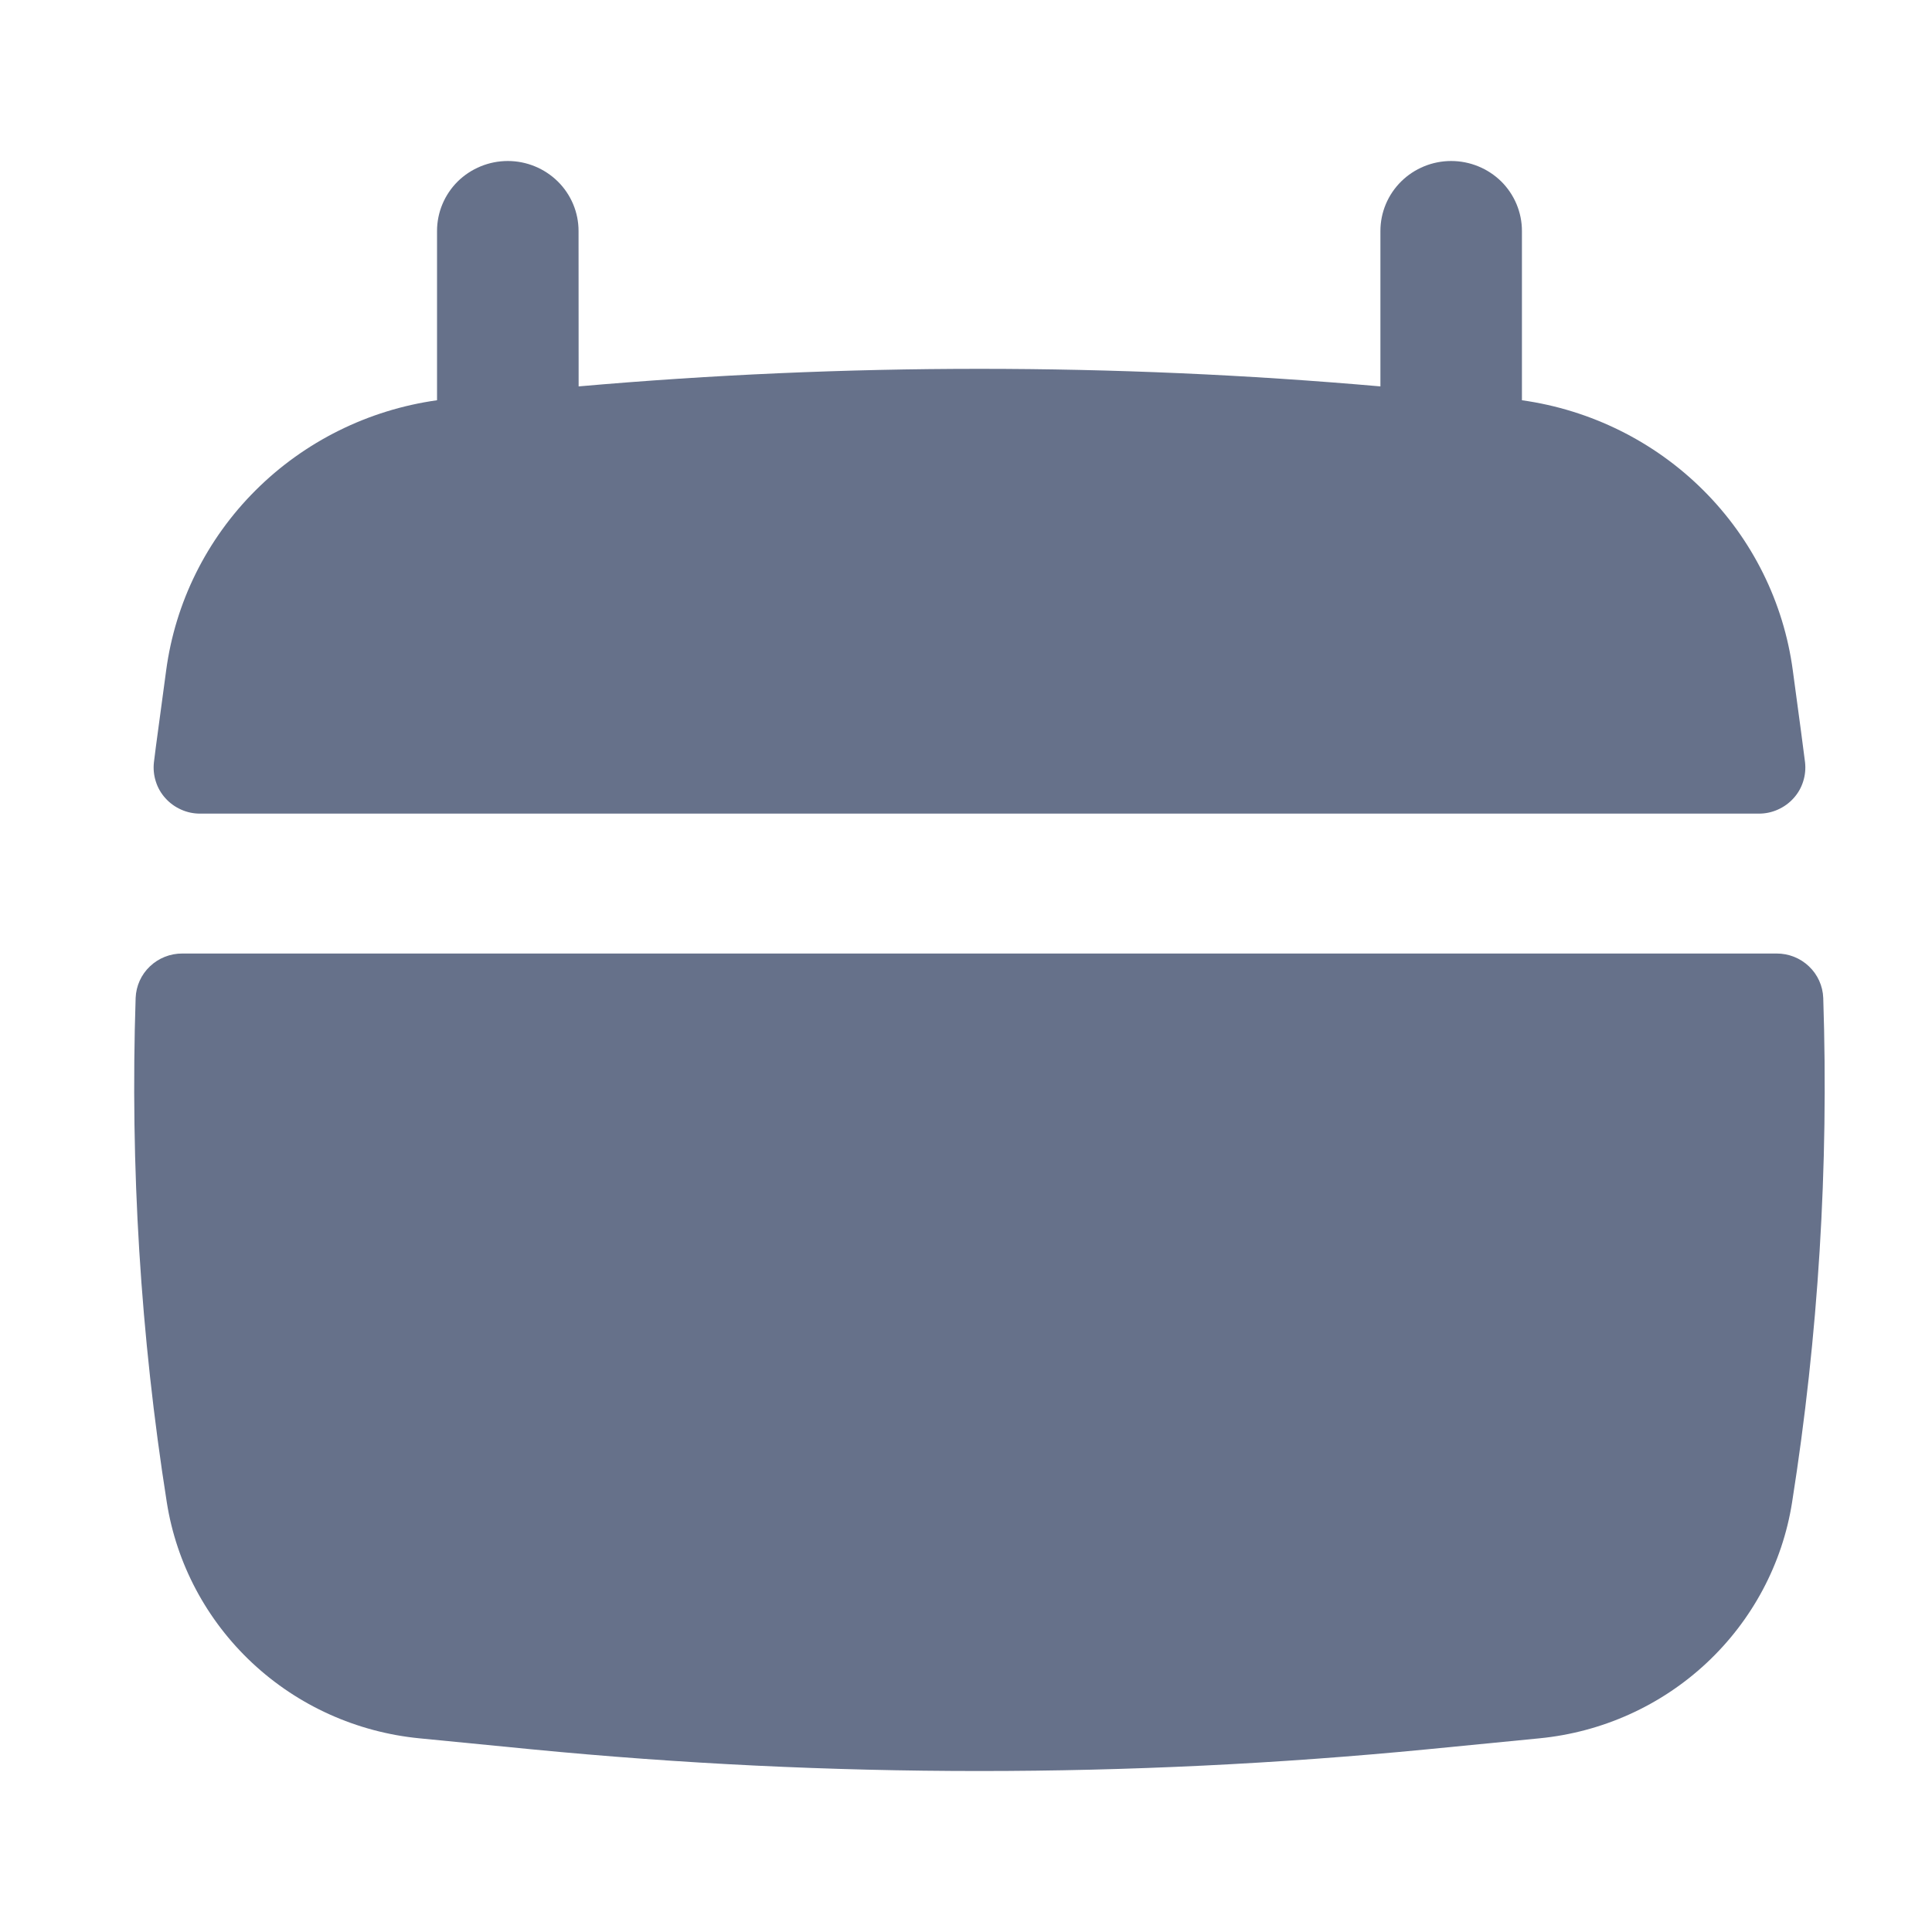
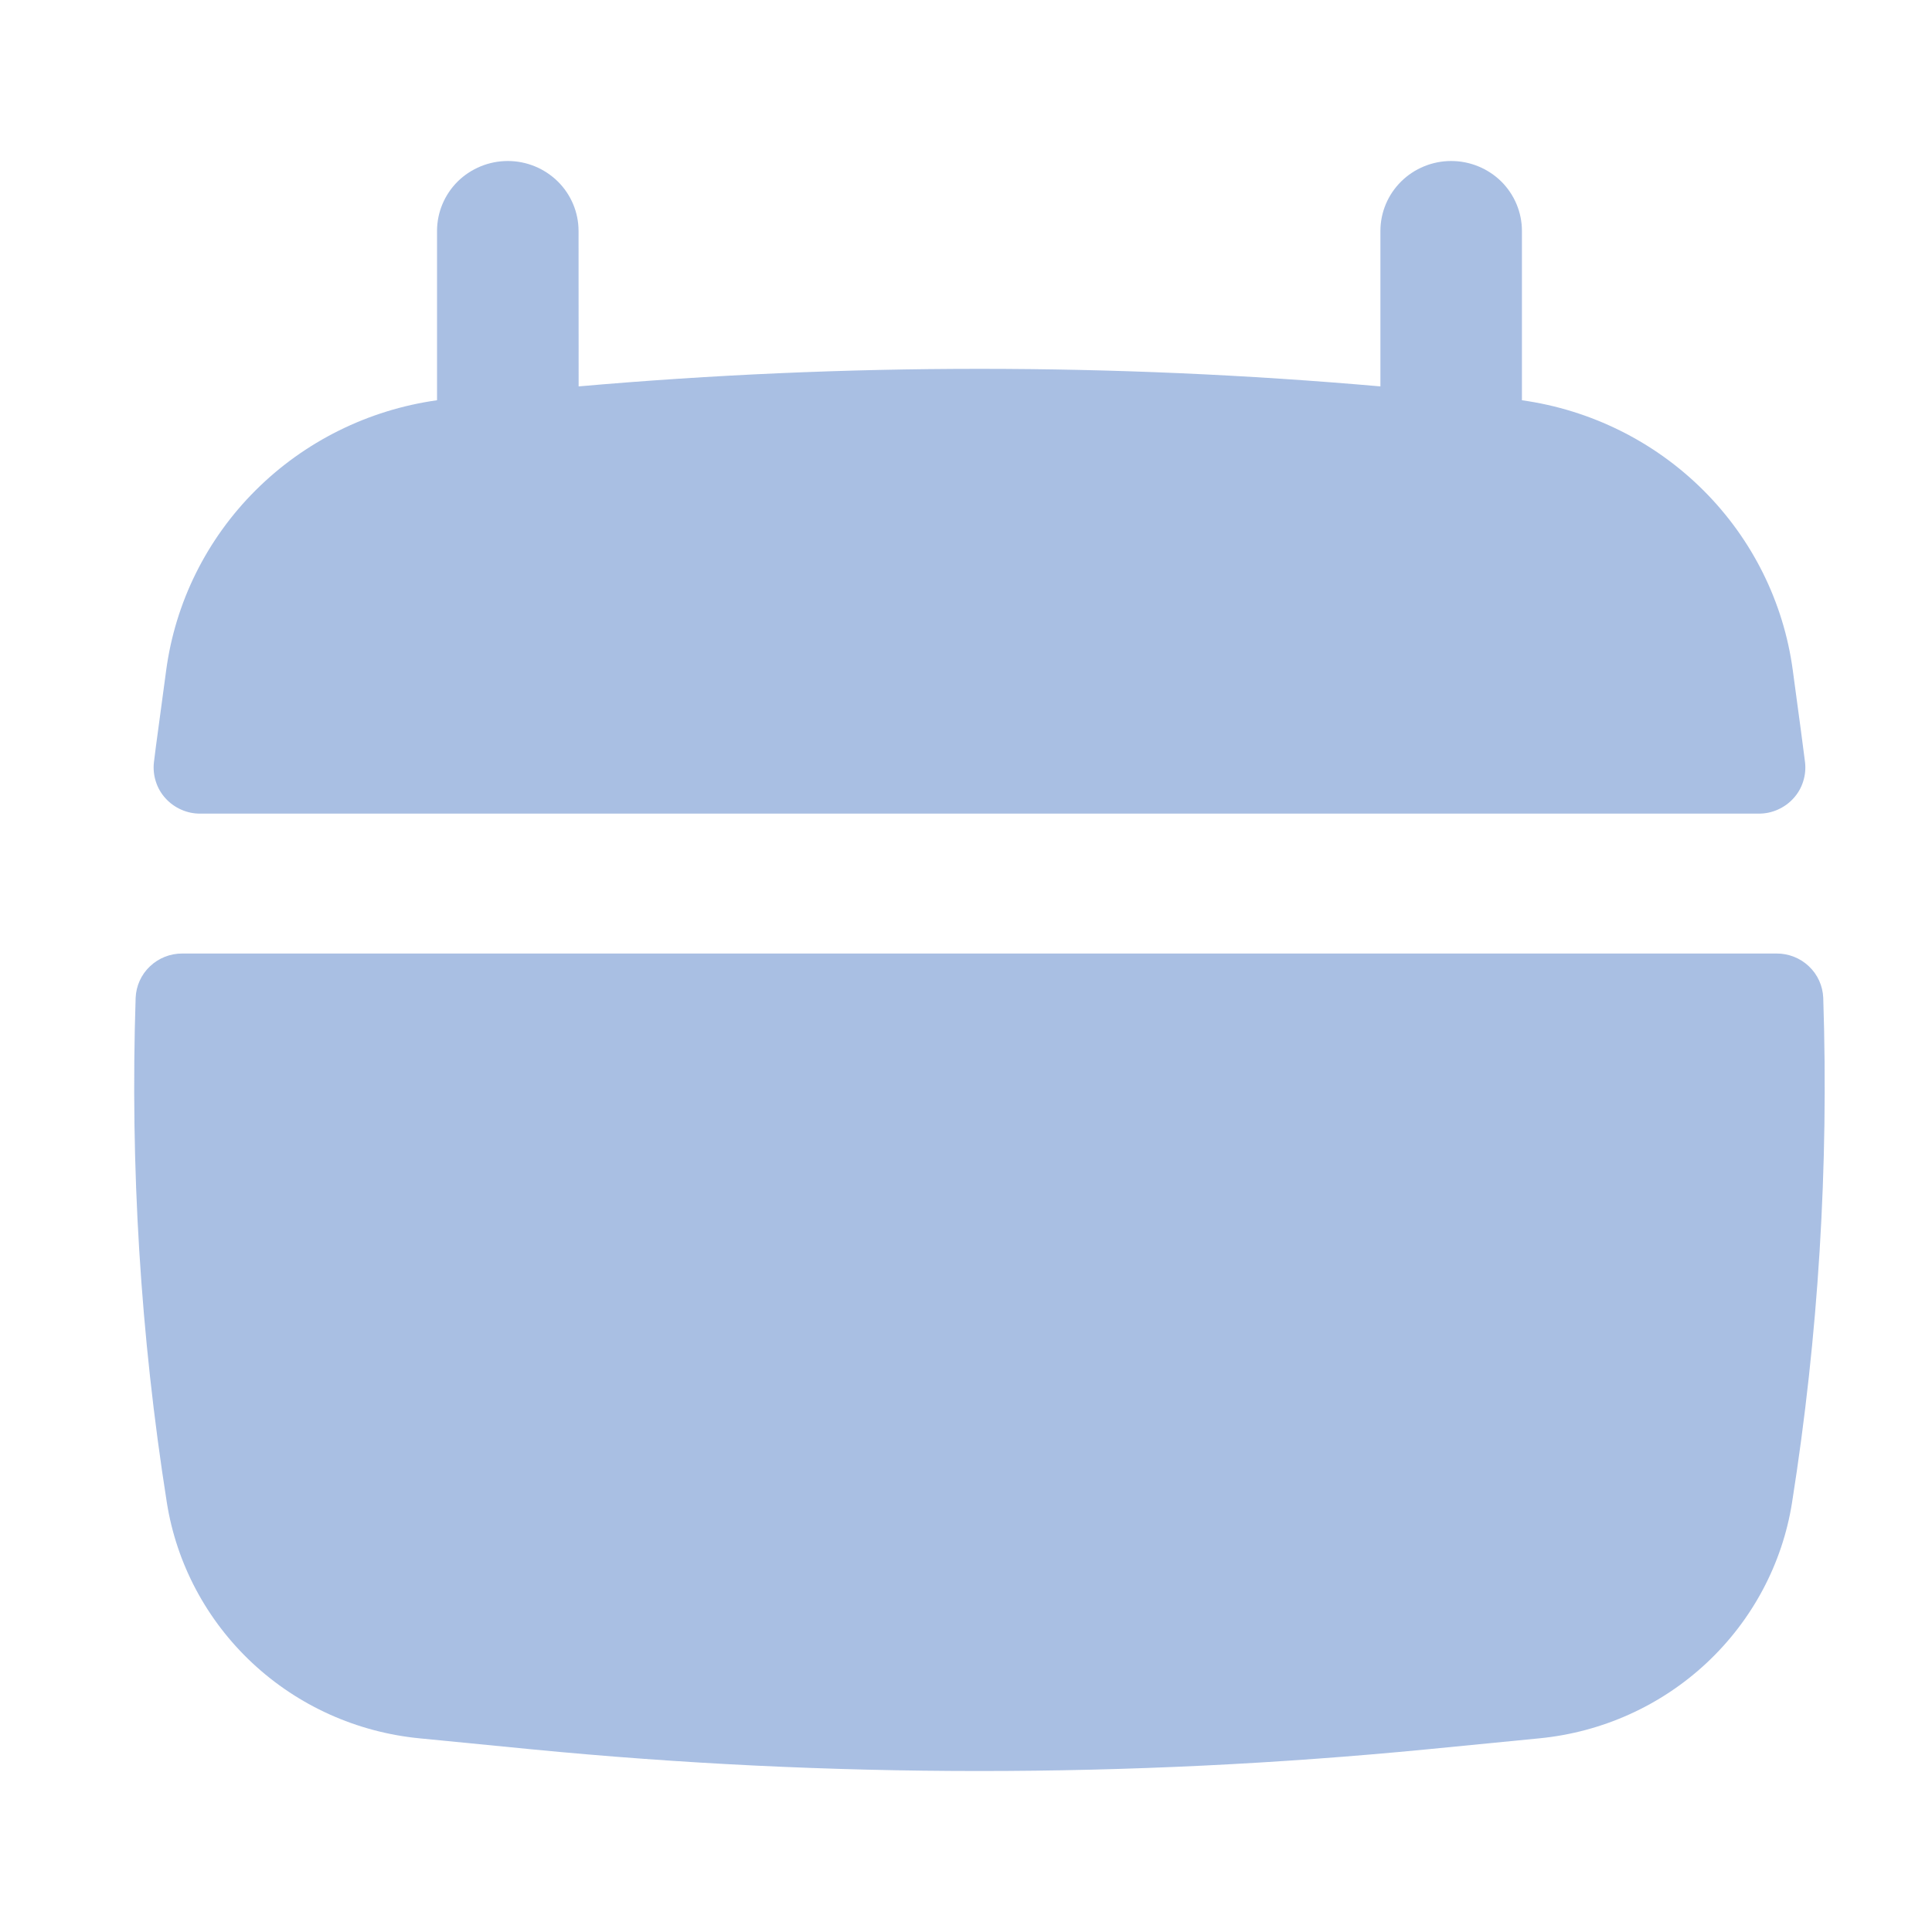
<svg xmlns="http://www.w3.org/2000/svg" preserveAspectRatio="none" overflow="visible" style="display: block;" width="24" height="24" viewBox="0 0 24 24" fill="none">
  <g id="icon/cal">
-     <path id="Vector" d="M7.187 2.869C7.187 2.638 7.094 2.417 6.929 2.254C6.764 2.092 6.541 2 6.308 2C6.075 2 5.851 2.092 5.686 2.254C5.522 2.417 5.429 2.638 5.429 2.869V4.972C4.574 5.092 3.782 5.485 3.175 6.091C2.567 6.697 2.177 7.483 2.064 8.329L1.962 9.086C1.944 9.213 1.928 9.341 1.912 9.47C1.903 9.55 1.911 9.632 1.936 9.709C1.96 9.786 2.001 9.857 2.056 9.917C2.11 9.977 2.177 10.025 2.252 10.058C2.326 10.091 2.407 10.108 2.489 10.107H21.846C21.928 10.108 22.009 10.091 22.083 10.058C22.158 10.025 22.225 9.977 22.279 9.917C22.334 9.857 22.375 9.786 22.399 9.709C22.424 9.632 22.432 9.55 22.423 9.47L22.373 9.086L22.271 8.329C22.158 7.483 21.768 6.697 21.16 6.091C20.553 5.485 19.761 5.092 18.906 4.972V2.869C18.906 2.638 18.813 2.417 18.649 2.254C18.484 2.092 18.26 2 18.027 2C17.794 2 17.57 2.092 17.406 2.254C17.241 2.417 17.148 2.638 17.148 2.869V4.8C13.835 4.509 10.502 4.509 7.188 4.8L7.187 2.869ZM22.649 12.396C22.643 12.247 22.58 12.107 22.471 12.004C22.363 11.901 22.218 11.844 22.068 11.845H2.266C2.116 11.844 1.971 11.901 1.863 12.004C1.754 12.107 1.691 12.247 1.685 12.396C1.616 14.492 1.745 16.59 2.072 18.662C2.192 19.425 2.566 20.127 3.134 20.658C3.702 21.189 4.432 21.518 5.21 21.594L6.608 21.731C10.305 22.09 14.029 22.09 17.726 21.731L19.124 21.594C19.902 21.518 20.632 21.189 21.2 20.658C21.768 20.127 22.142 19.425 22.262 18.662C22.589 16.59 22.718 14.492 22.649 12.396Z" fill="#66718A" />
+     <path id="Vector" d="M7.187 2.869C7.187 2.638 7.094 2.417 6.929 2.254C6.764 2.092 6.541 2 6.308 2C6.075 2 5.851 2.092 5.686 2.254C5.522 2.417 5.429 2.638 5.429 2.869V4.972C4.574 5.092 3.782 5.485 3.175 6.091C2.567 6.697 2.177 7.483 2.064 8.329L1.962 9.086C1.944 9.213 1.928 9.341 1.912 9.47C1.903 9.55 1.911 9.632 1.936 9.709C1.96 9.786 2.001 9.857 2.056 9.917C2.11 9.977 2.177 10.025 2.252 10.058C2.326 10.091 2.407 10.108 2.489 10.107H21.846C21.928 10.108 22.009 10.091 22.083 10.058C22.158 10.025 22.225 9.977 22.279 9.917C22.334 9.857 22.375 9.786 22.399 9.709C22.424 9.632 22.432 9.55 22.423 9.47L22.373 9.086L22.271 8.329C22.158 7.483 21.768 6.697 21.16 6.091C20.553 5.485 19.761 5.092 18.906 4.972V2.869C18.906 2.638 18.813 2.417 18.649 2.254C18.484 2.092 18.26 2 18.027 2C17.794 2 17.57 2.092 17.406 2.254C17.241 2.417 17.148 2.638 17.148 2.869V4.8C13.835 4.509 10.502 4.509 7.188 4.8L7.187 2.869ZM22.649 12.396C22.643 12.247 22.58 12.107 22.471 12.004C22.363 11.901 22.218 11.844 22.068 11.845H2.266C2.116 11.844 1.971 11.901 1.863 12.004C1.754 12.107 1.691 12.247 1.685 12.396C1.616 14.492 1.745 16.59 2.072 18.662C2.192 19.425 2.566 20.127 3.134 20.658C3.702 21.189 4.432 21.518 5.21 21.594L6.608 21.731C10.305 22.09 14.029 22.09 17.726 21.731L19.124 21.594C19.902 21.518 20.632 21.189 21.2 20.658C21.768 20.127 22.142 19.425 22.262 18.662C22.589 16.59 22.718 14.492 22.649 12.396Z" fill="#2A5FBA" fill-opacity="0.4" />
  </g>
</svg>
